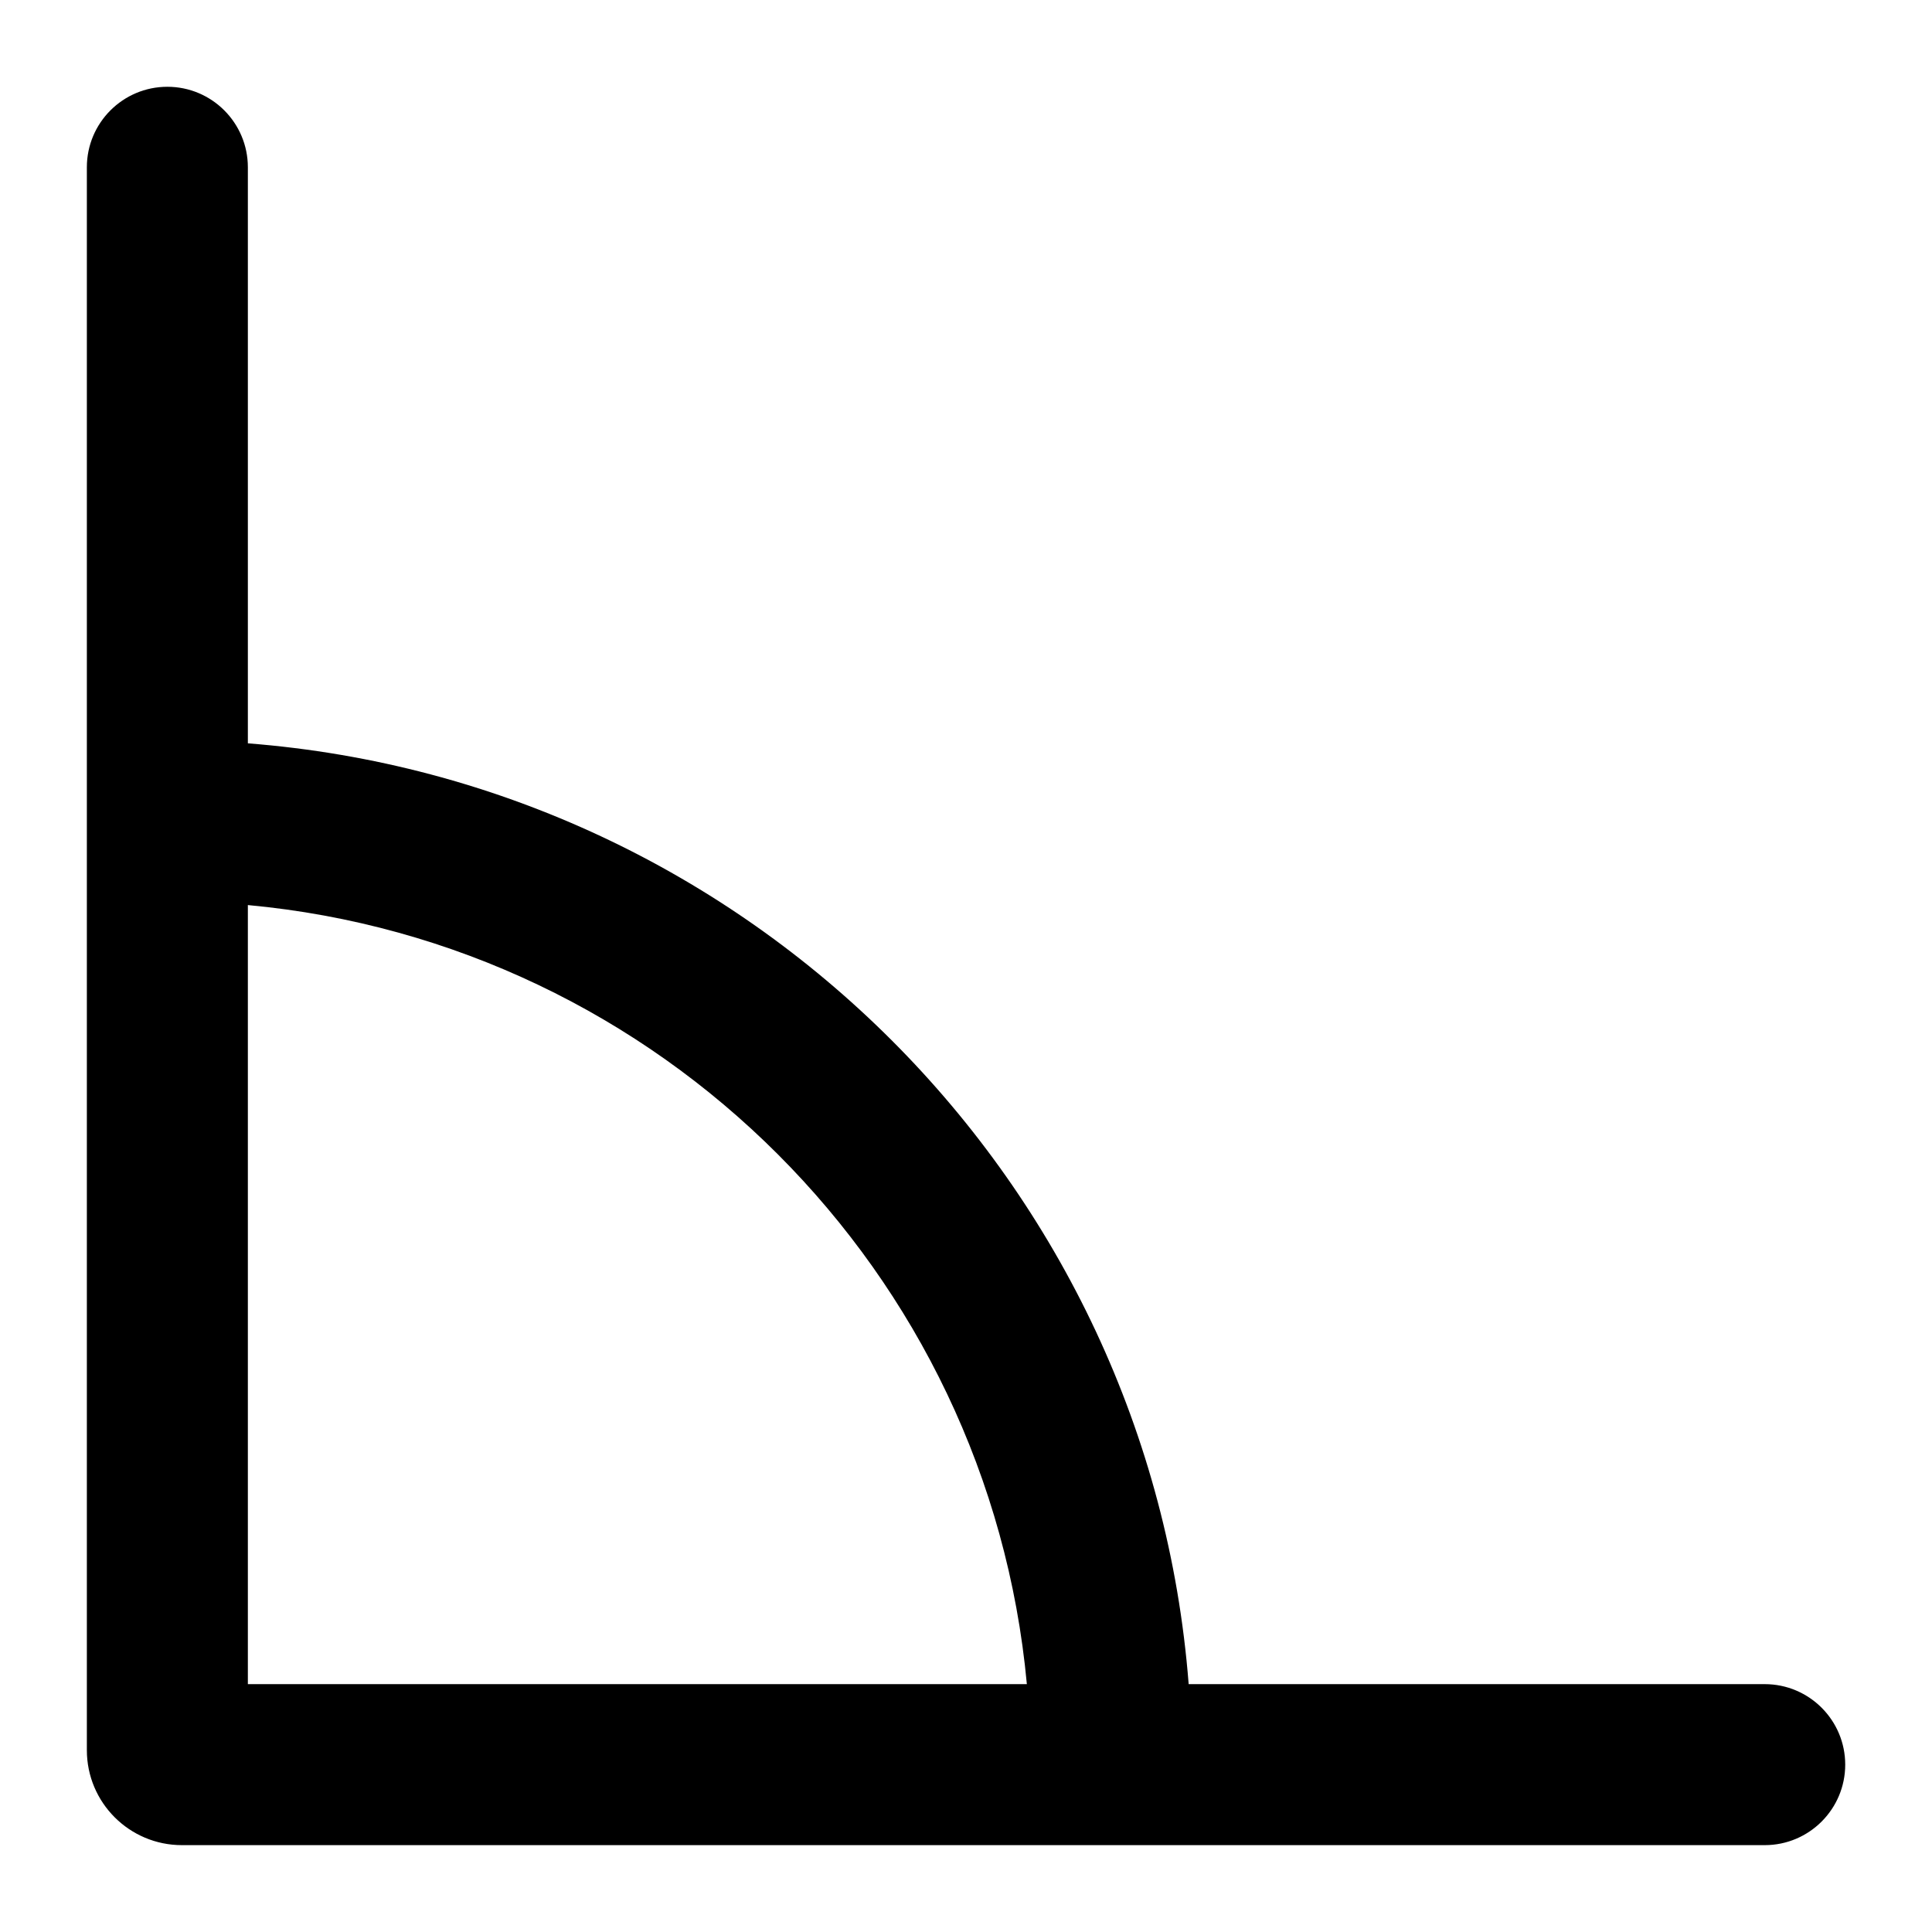
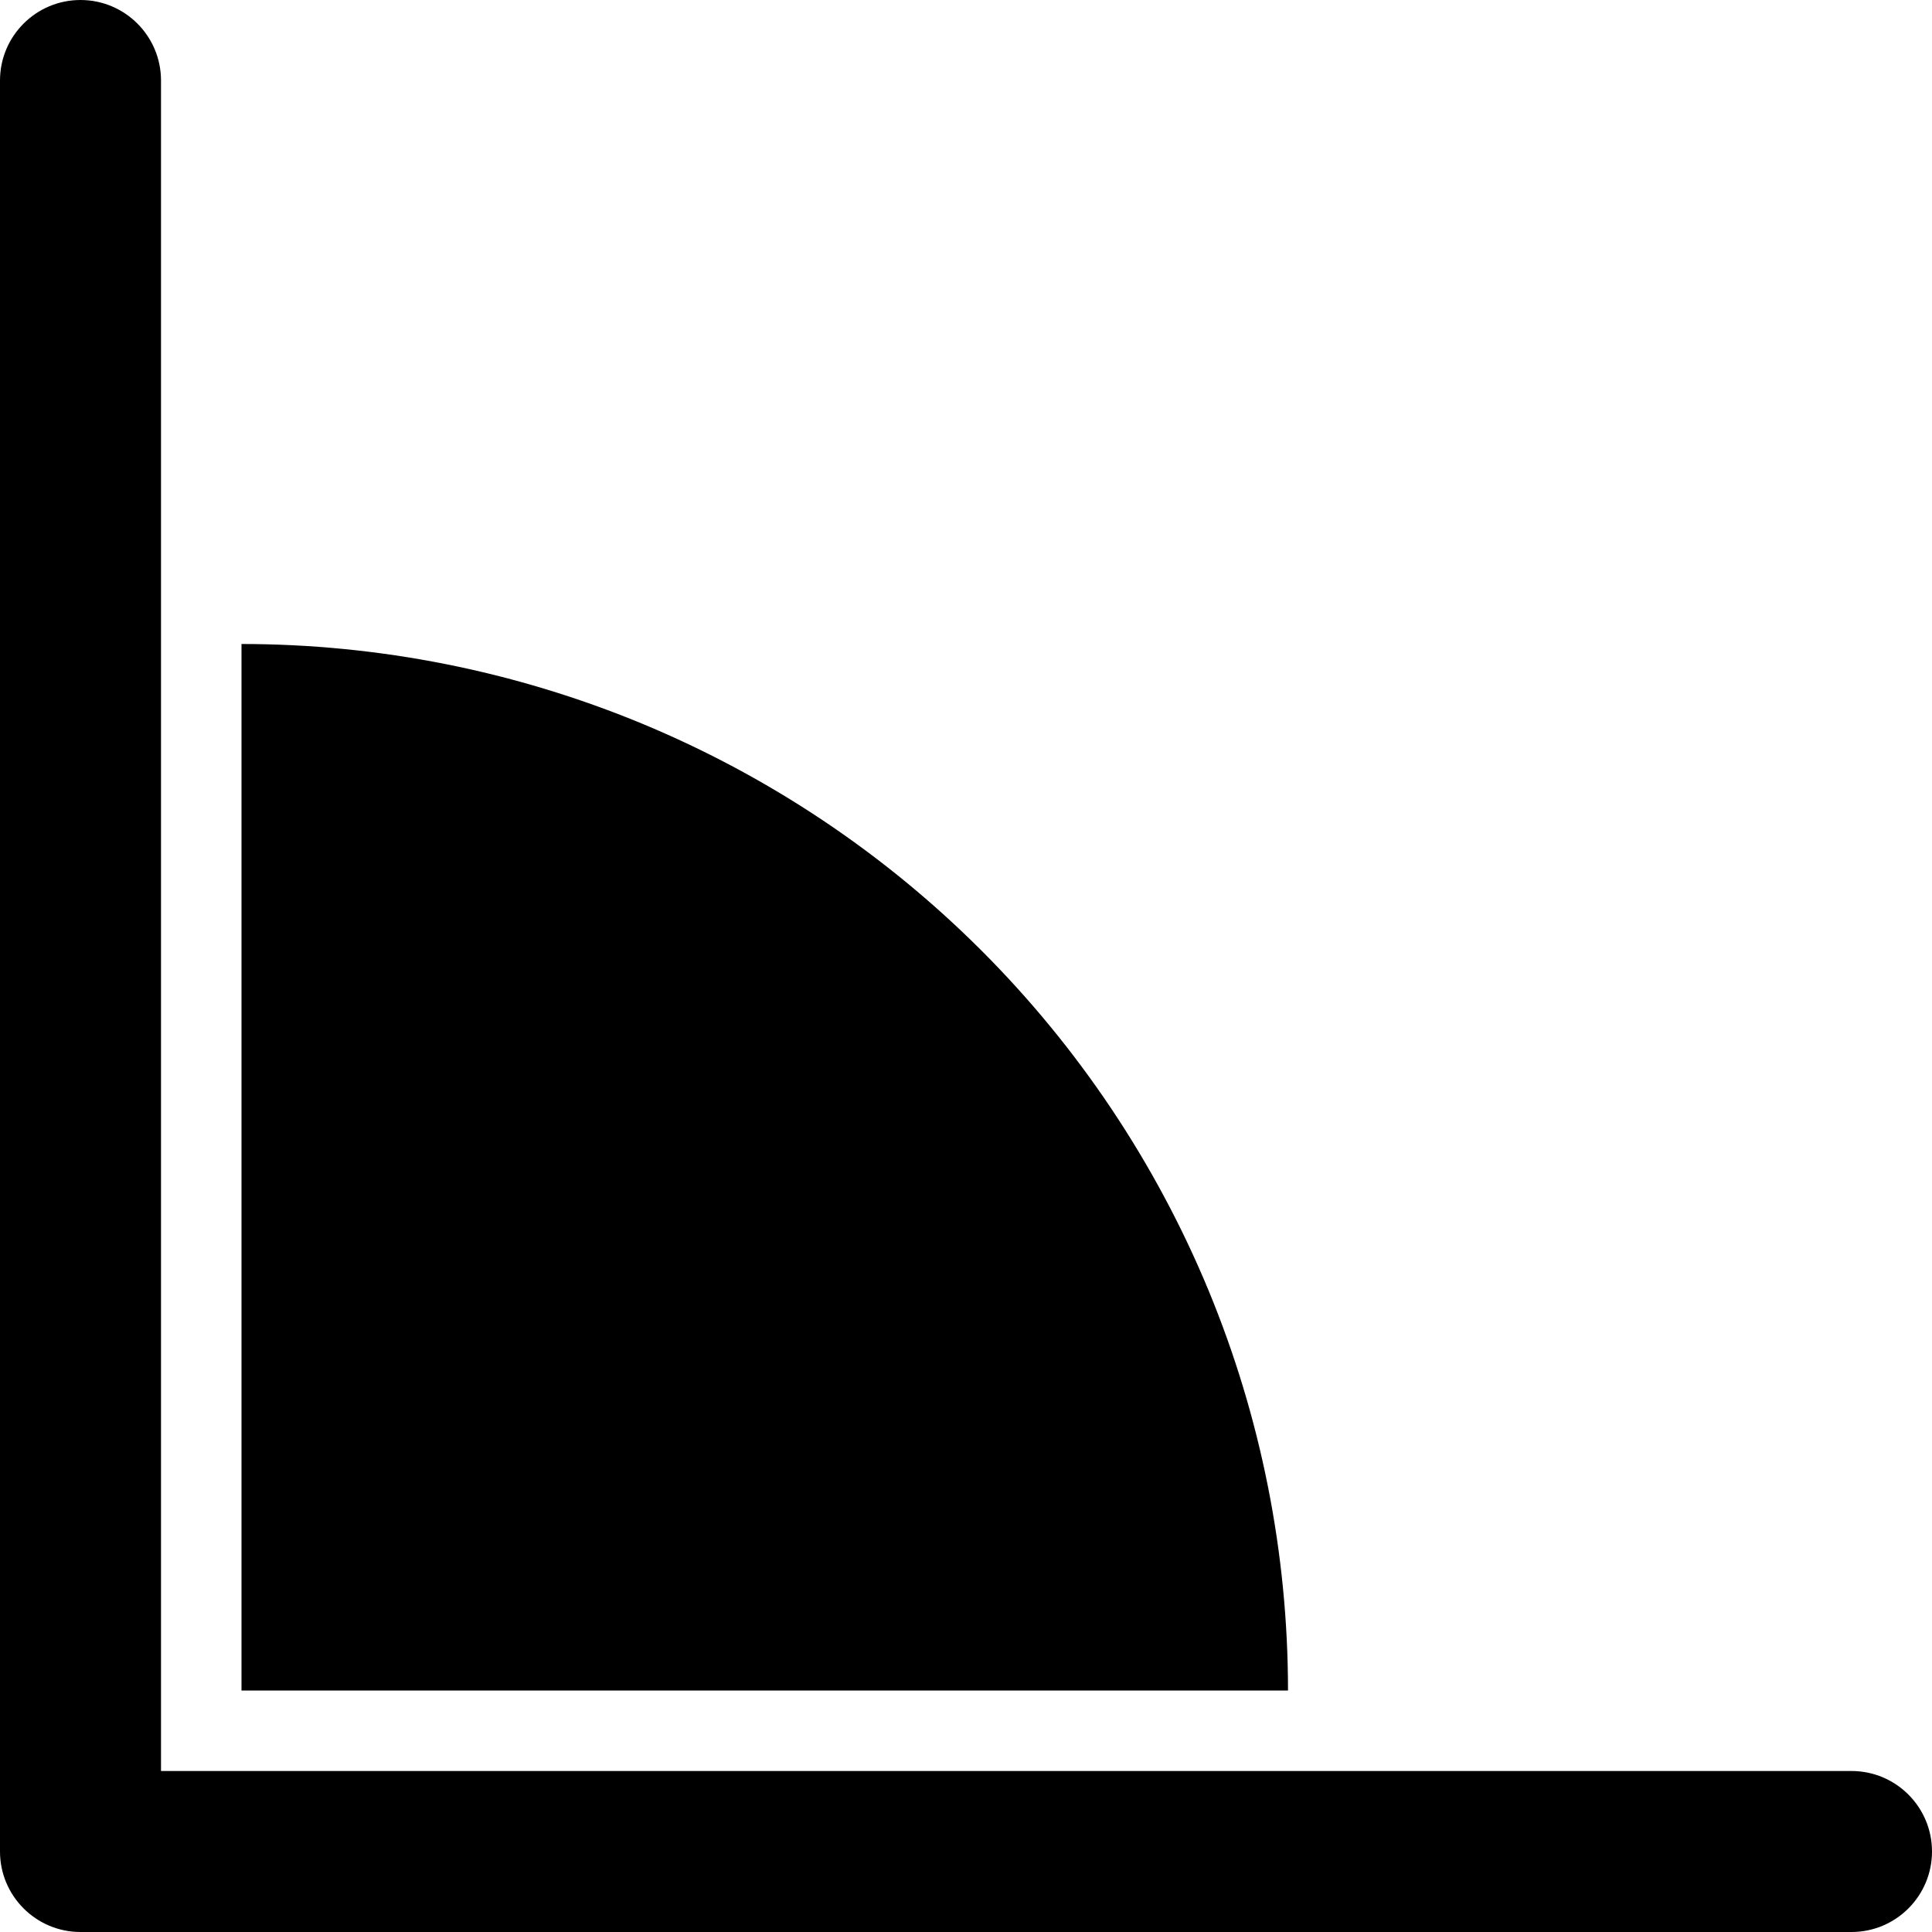
<svg xmlns="http://www.w3.org/2000/svg" width="24" height="24" viewBox="0 0 24 24" fill="none">
-   <path fill-rule="evenodd" clip-rule="evenodd" d="M2.079 1.078C2.631 1.078 3.079 1.526 3.079 2.078V9.234C9.309 9.719 14.281 14.691 14.766 20.921H21.922C22.474 20.921 22.922 21.369 22.922 21.921C22.922 22.473 22.474 22.921 21.922 22.921H2.26C1.608 22.921 1.079 22.393 1.079 21.741V2.078C1.079 1.526 1.527 1.078 2.079 1.078ZM3.079 20.921H12.756C12.281 15.796 8.204 11.717 3.079 11.243V20.921Z" fill="black" />
+   <path d="M1 0C1.552 0 2 0.448 2 1V22H23C23.552 22 24 22.448 24 23C24 23.552 23.552 24 23 24H1C0.448 24 0 23.552 0 23V1C0 0.448 0.448 0 1 0Z" fill="black" />
+   <path d="M3 8C4.707 8 6.397 8.336 7.975 8.989C9.552 9.643 10.985 10.601 12.192 11.808C13.399 13.015 14.357 14.448 15.011 16.025C15.664 17.602 16 19.293 16 21H3V8Z" fill="black" />
</svg>
